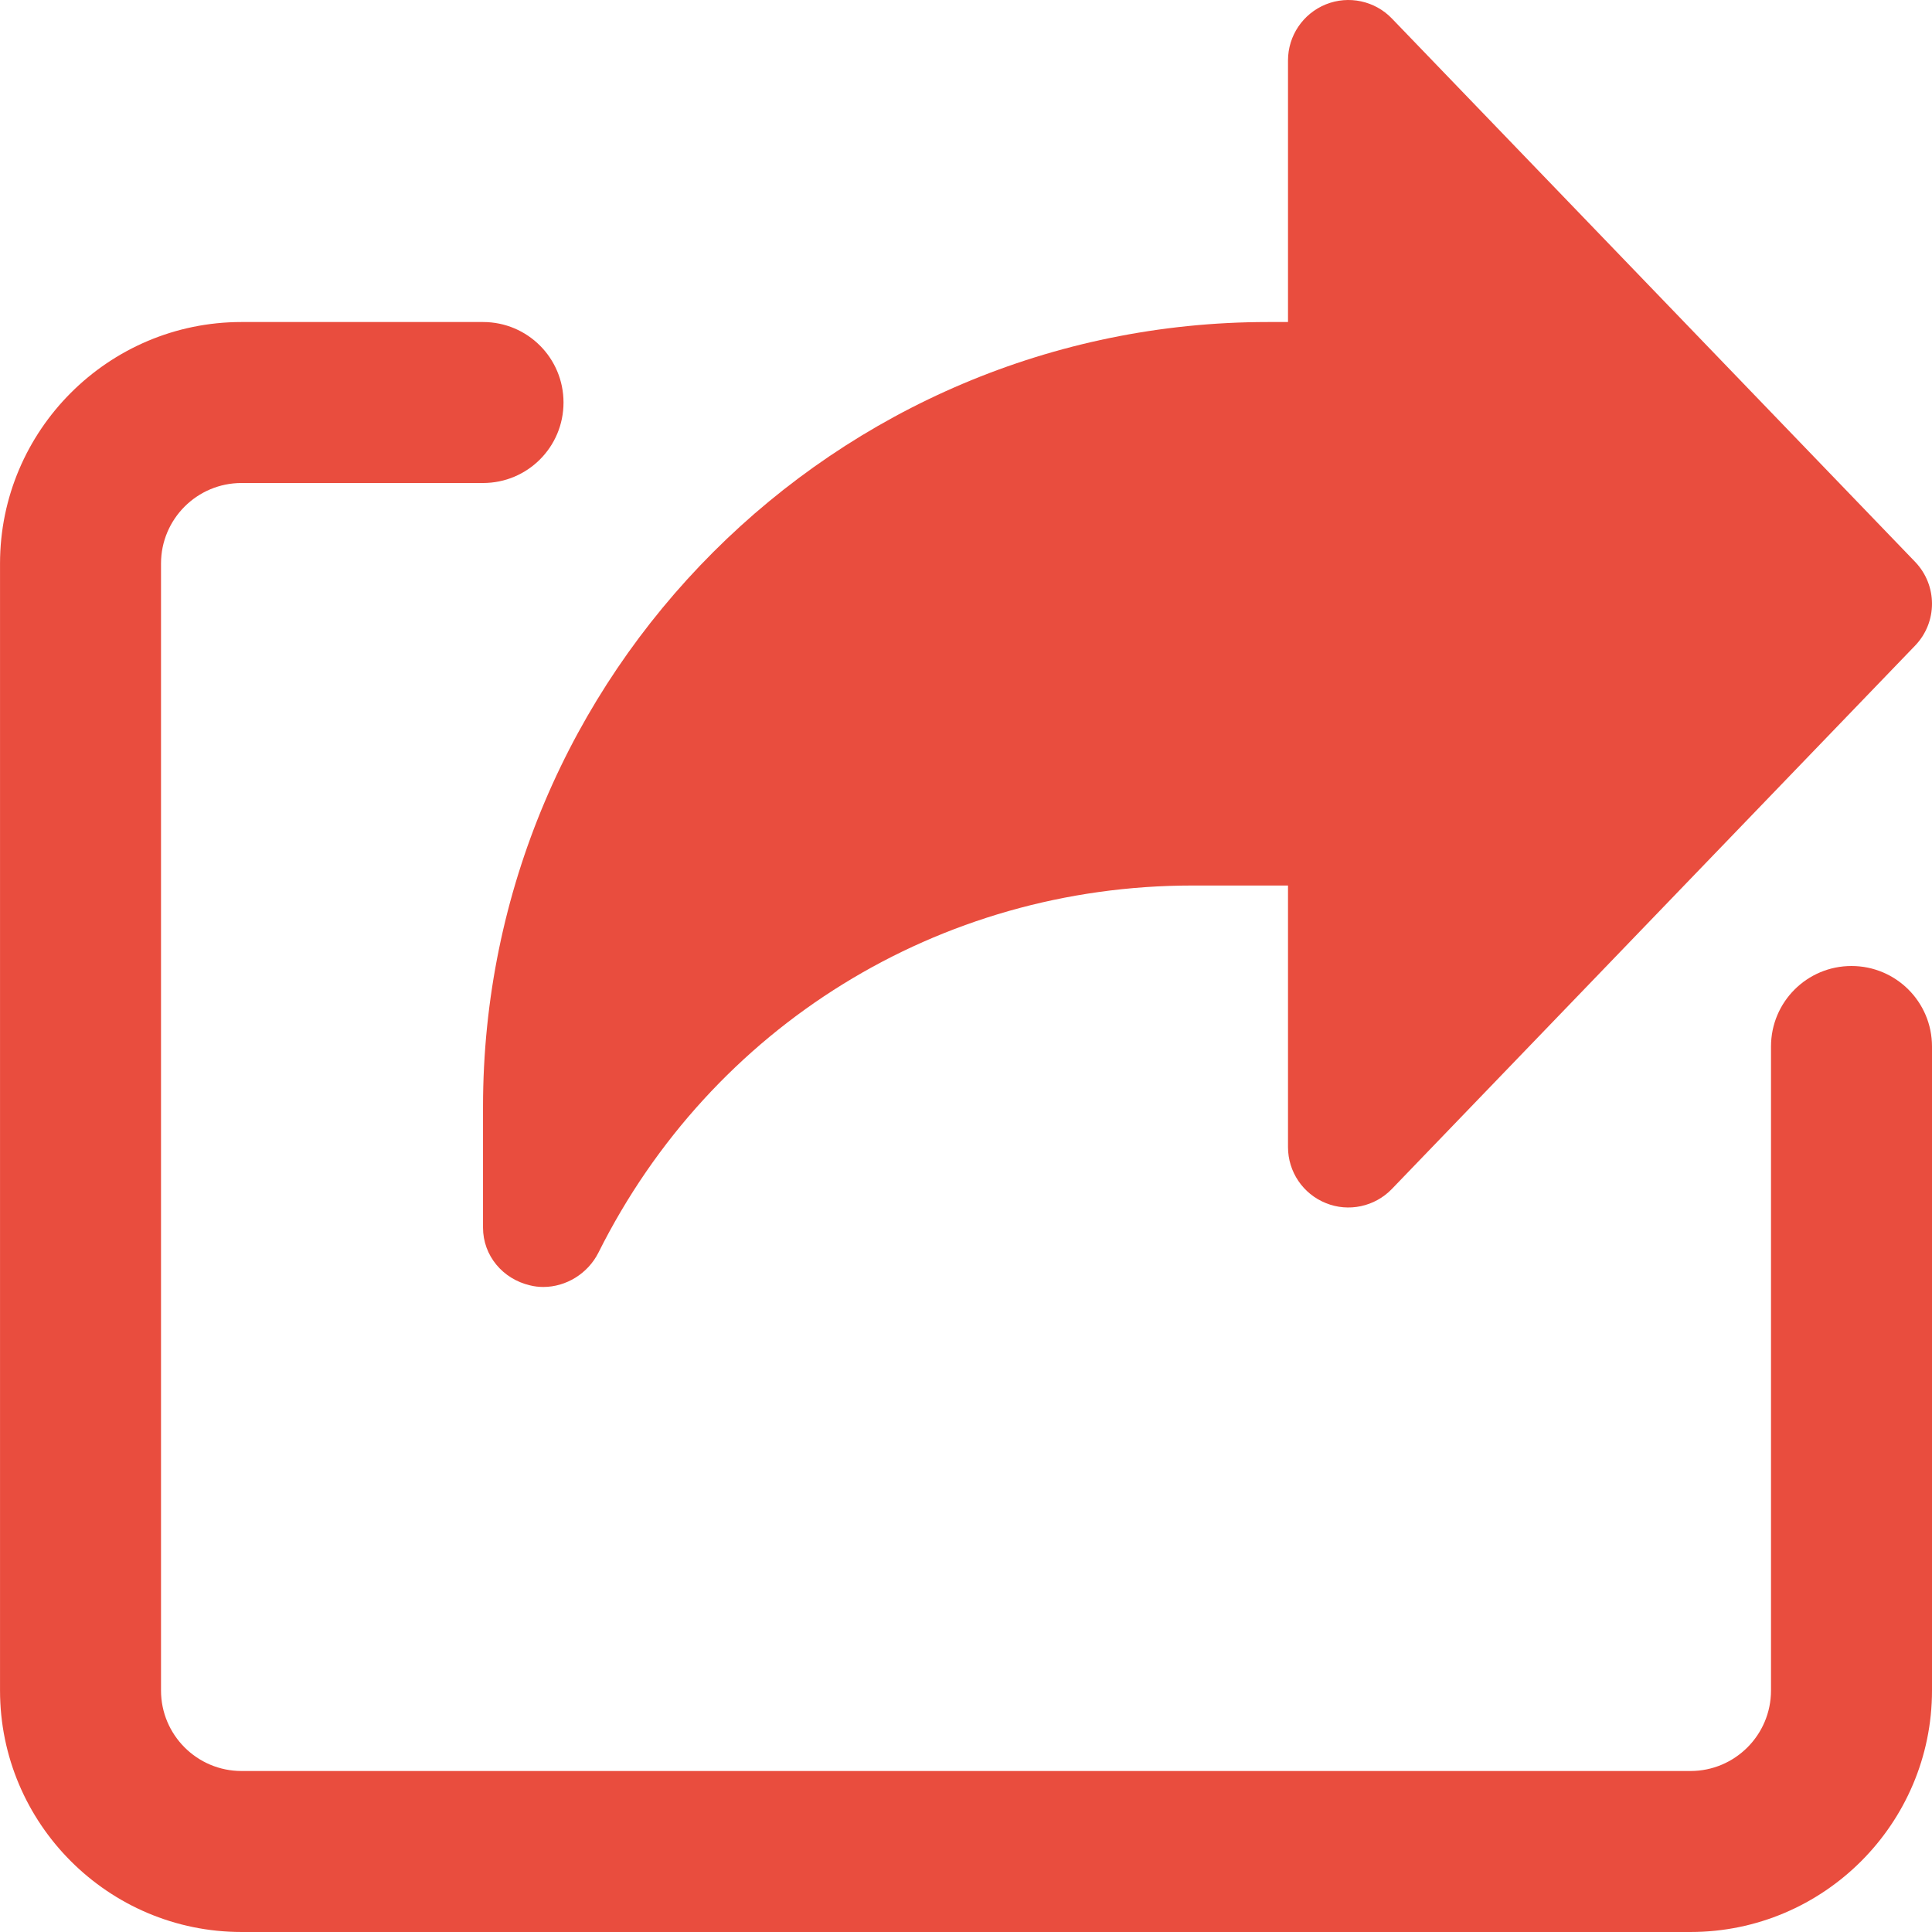
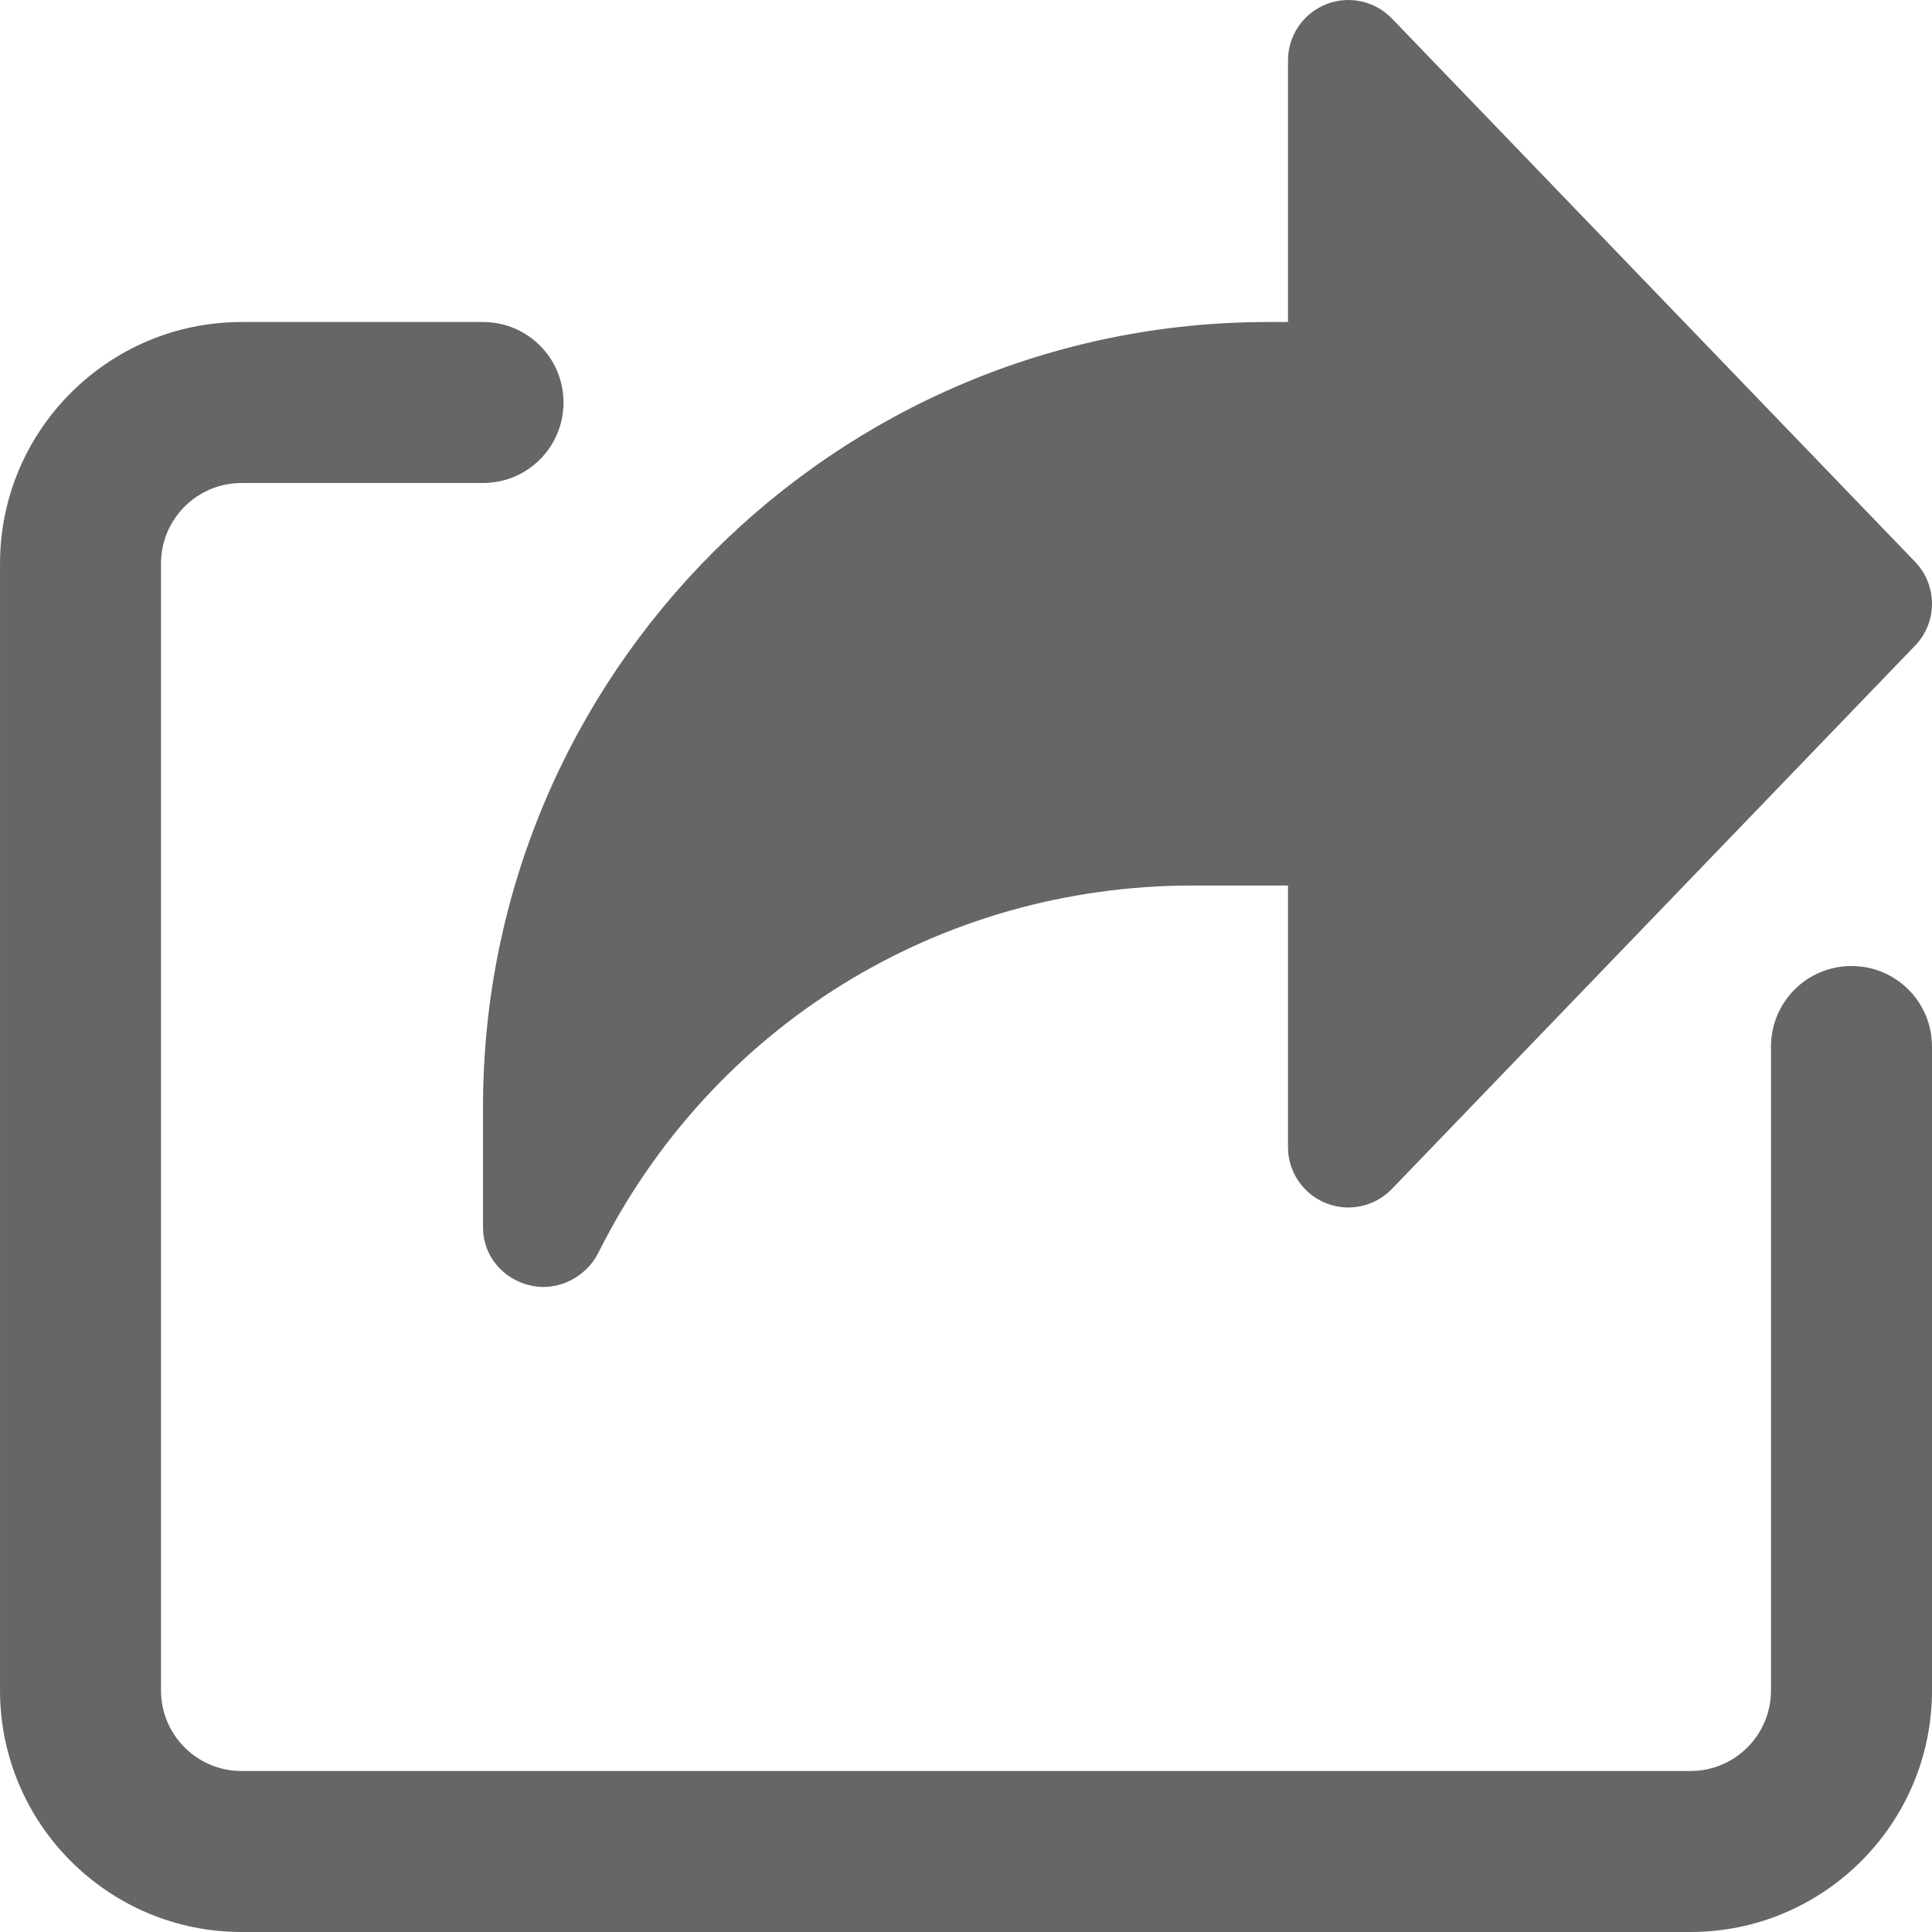
<svg xmlns="http://www.w3.org/2000/svg" height="512pt" viewBox="0 0 512 512.006" width="512pt">
-   <path fill="#e94d3e" d="m507.523 148.891-138.668-144c-4.523-4.691-11.457-6.164-17.492-3.734-6.059 2.453-10.027 8.32-10.027 14.848v69.336h-5.332c-114.688 0-208 93.312-208 208v32c0 7.422 5.227 13.609 12.457 15.297 1.176.297 2.348.426 3.52.426 6.039 0 11.82-3.543 14.613-9.109 29.996-60.012 90.305-97.281 157.398-97.281h25.344v69.332c0 6.531 3.969 12.398 10.027 14.828 5.996 2.453 12.969.961 17.492-3.734l138.668-144c5.973-6.207 5.973-15.977 0-22.207zm0 0" />
-   <path fill="#e94d3e" d="m448.004 512.004h-384c-35.285 0-64-28.711-64-64v-298.664c0-35.285 28.715-64 64-64h64c11.797 0 21.332 9.535 21.332 21.332s-9.535 21.332-21.332 21.332h-64c-11.777 0-21.336 9.559-21.336 21.336v298.664c0 11.777 9.559 21.336 21.336 21.336h384c11.773 0 21.332-9.559 21.332-21.336v-170.664c0-11.797 9.535-21.336 21.332-21.336 11.801 0 21.336 9.539 21.336 21.336v170.664c0 35.289-28.715 64-64 64zm0 0" />
+   <path fill="#666" d="m507.523 148.891-138.668-144c-4.523-4.691-11.457-6.164-17.492-3.734-6.059 2.453-10.027 8.32-10.027 14.848v69.336h-5.332c-114.688 0-208 93.312-208 208v32c0 7.422 5.227 13.609 12.457 15.297 1.176.297 2.348.426 3.52.426 6.039 0 11.82-3.543 14.613-9.109 29.996-60.012 90.305-97.281 157.398-97.281h25.344v69.332c0 6.531 3.969 12.398 10.027 14.828 5.996 2.453 12.969.961 17.492-3.734l138.668-144c5.973-6.207 5.973-15.977 0-22.207zm0 0" />
+   <path fill="#666" d="m448.004 512.004h-384c-35.285 0-64-28.711-64-64v-298.664c0-35.285 28.715-64 64-64h64c11.797 0 21.332 9.535 21.332 21.332s-9.535 21.332-21.332 21.332h-64c-11.777 0-21.336 9.559-21.336 21.336v298.664c0 11.777 9.559 21.336 21.336 21.336h384c11.773 0 21.332-9.559 21.332-21.336v-170.664c0-11.797 9.535-21.336 21.332-21.336 11.801 0 21.336 9.539 21.336 21.336v170.664c0 35.289-28.715 64-64 64zm0 0" />
</svg>
